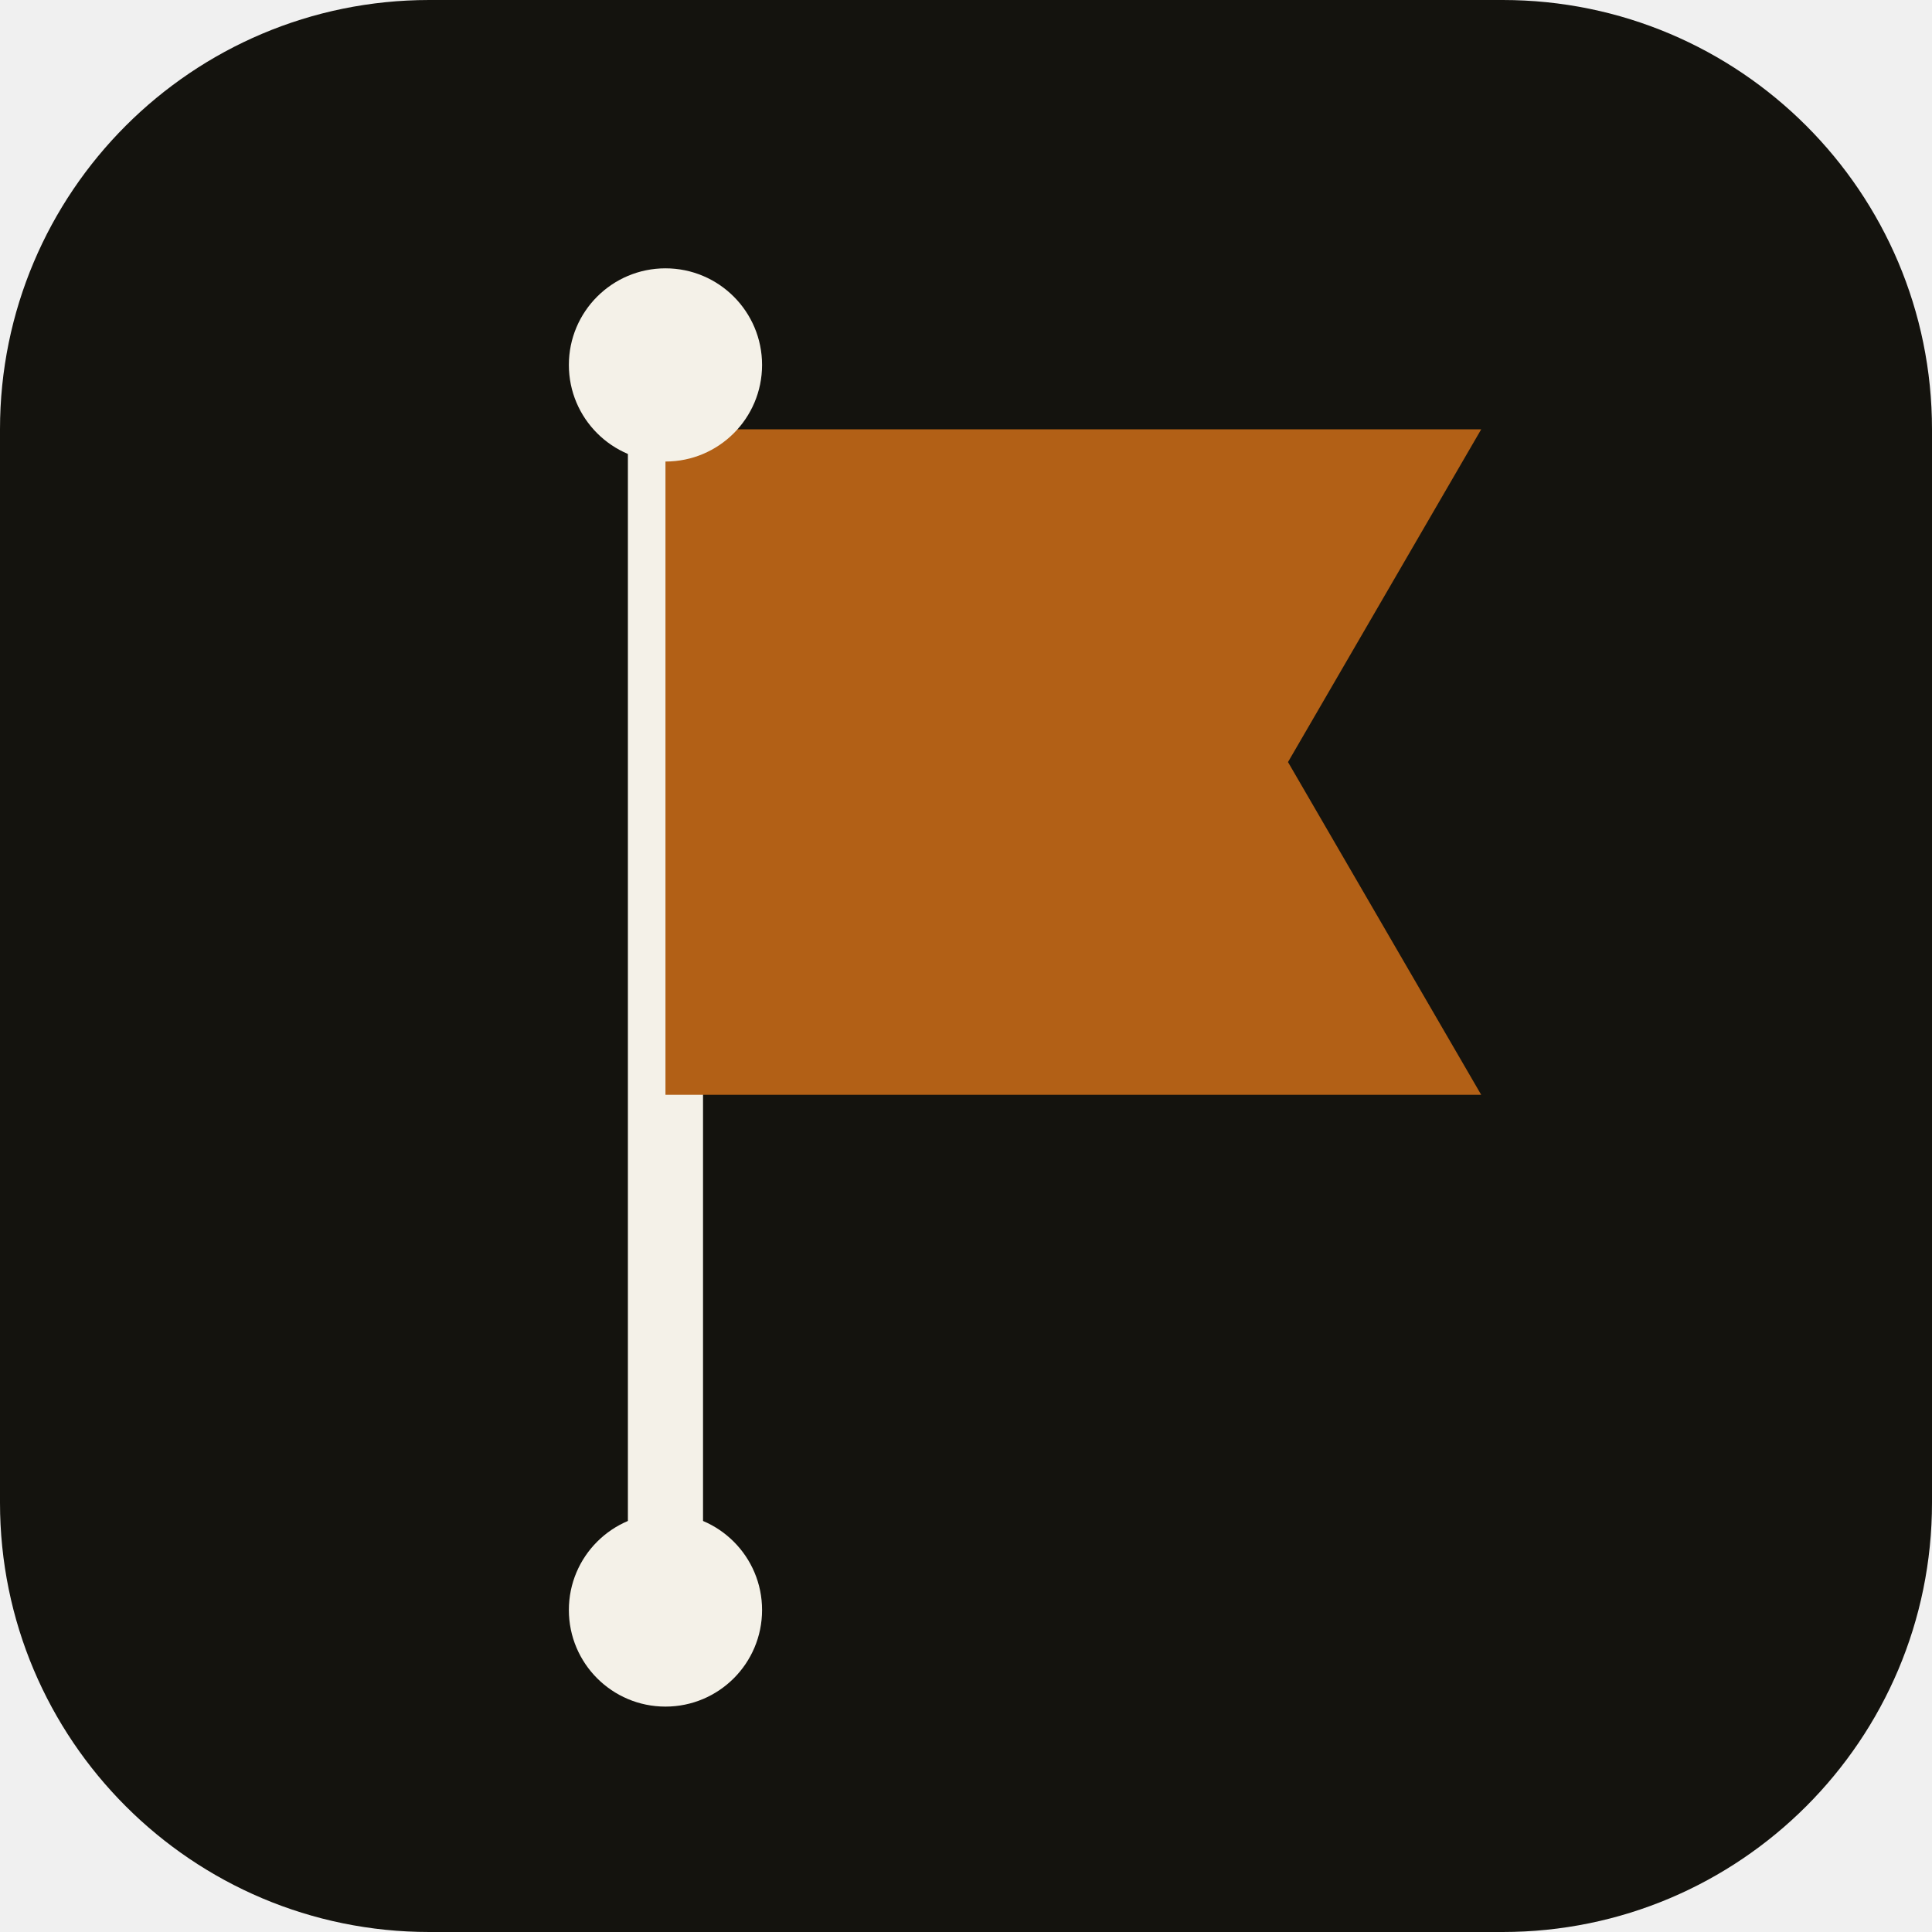
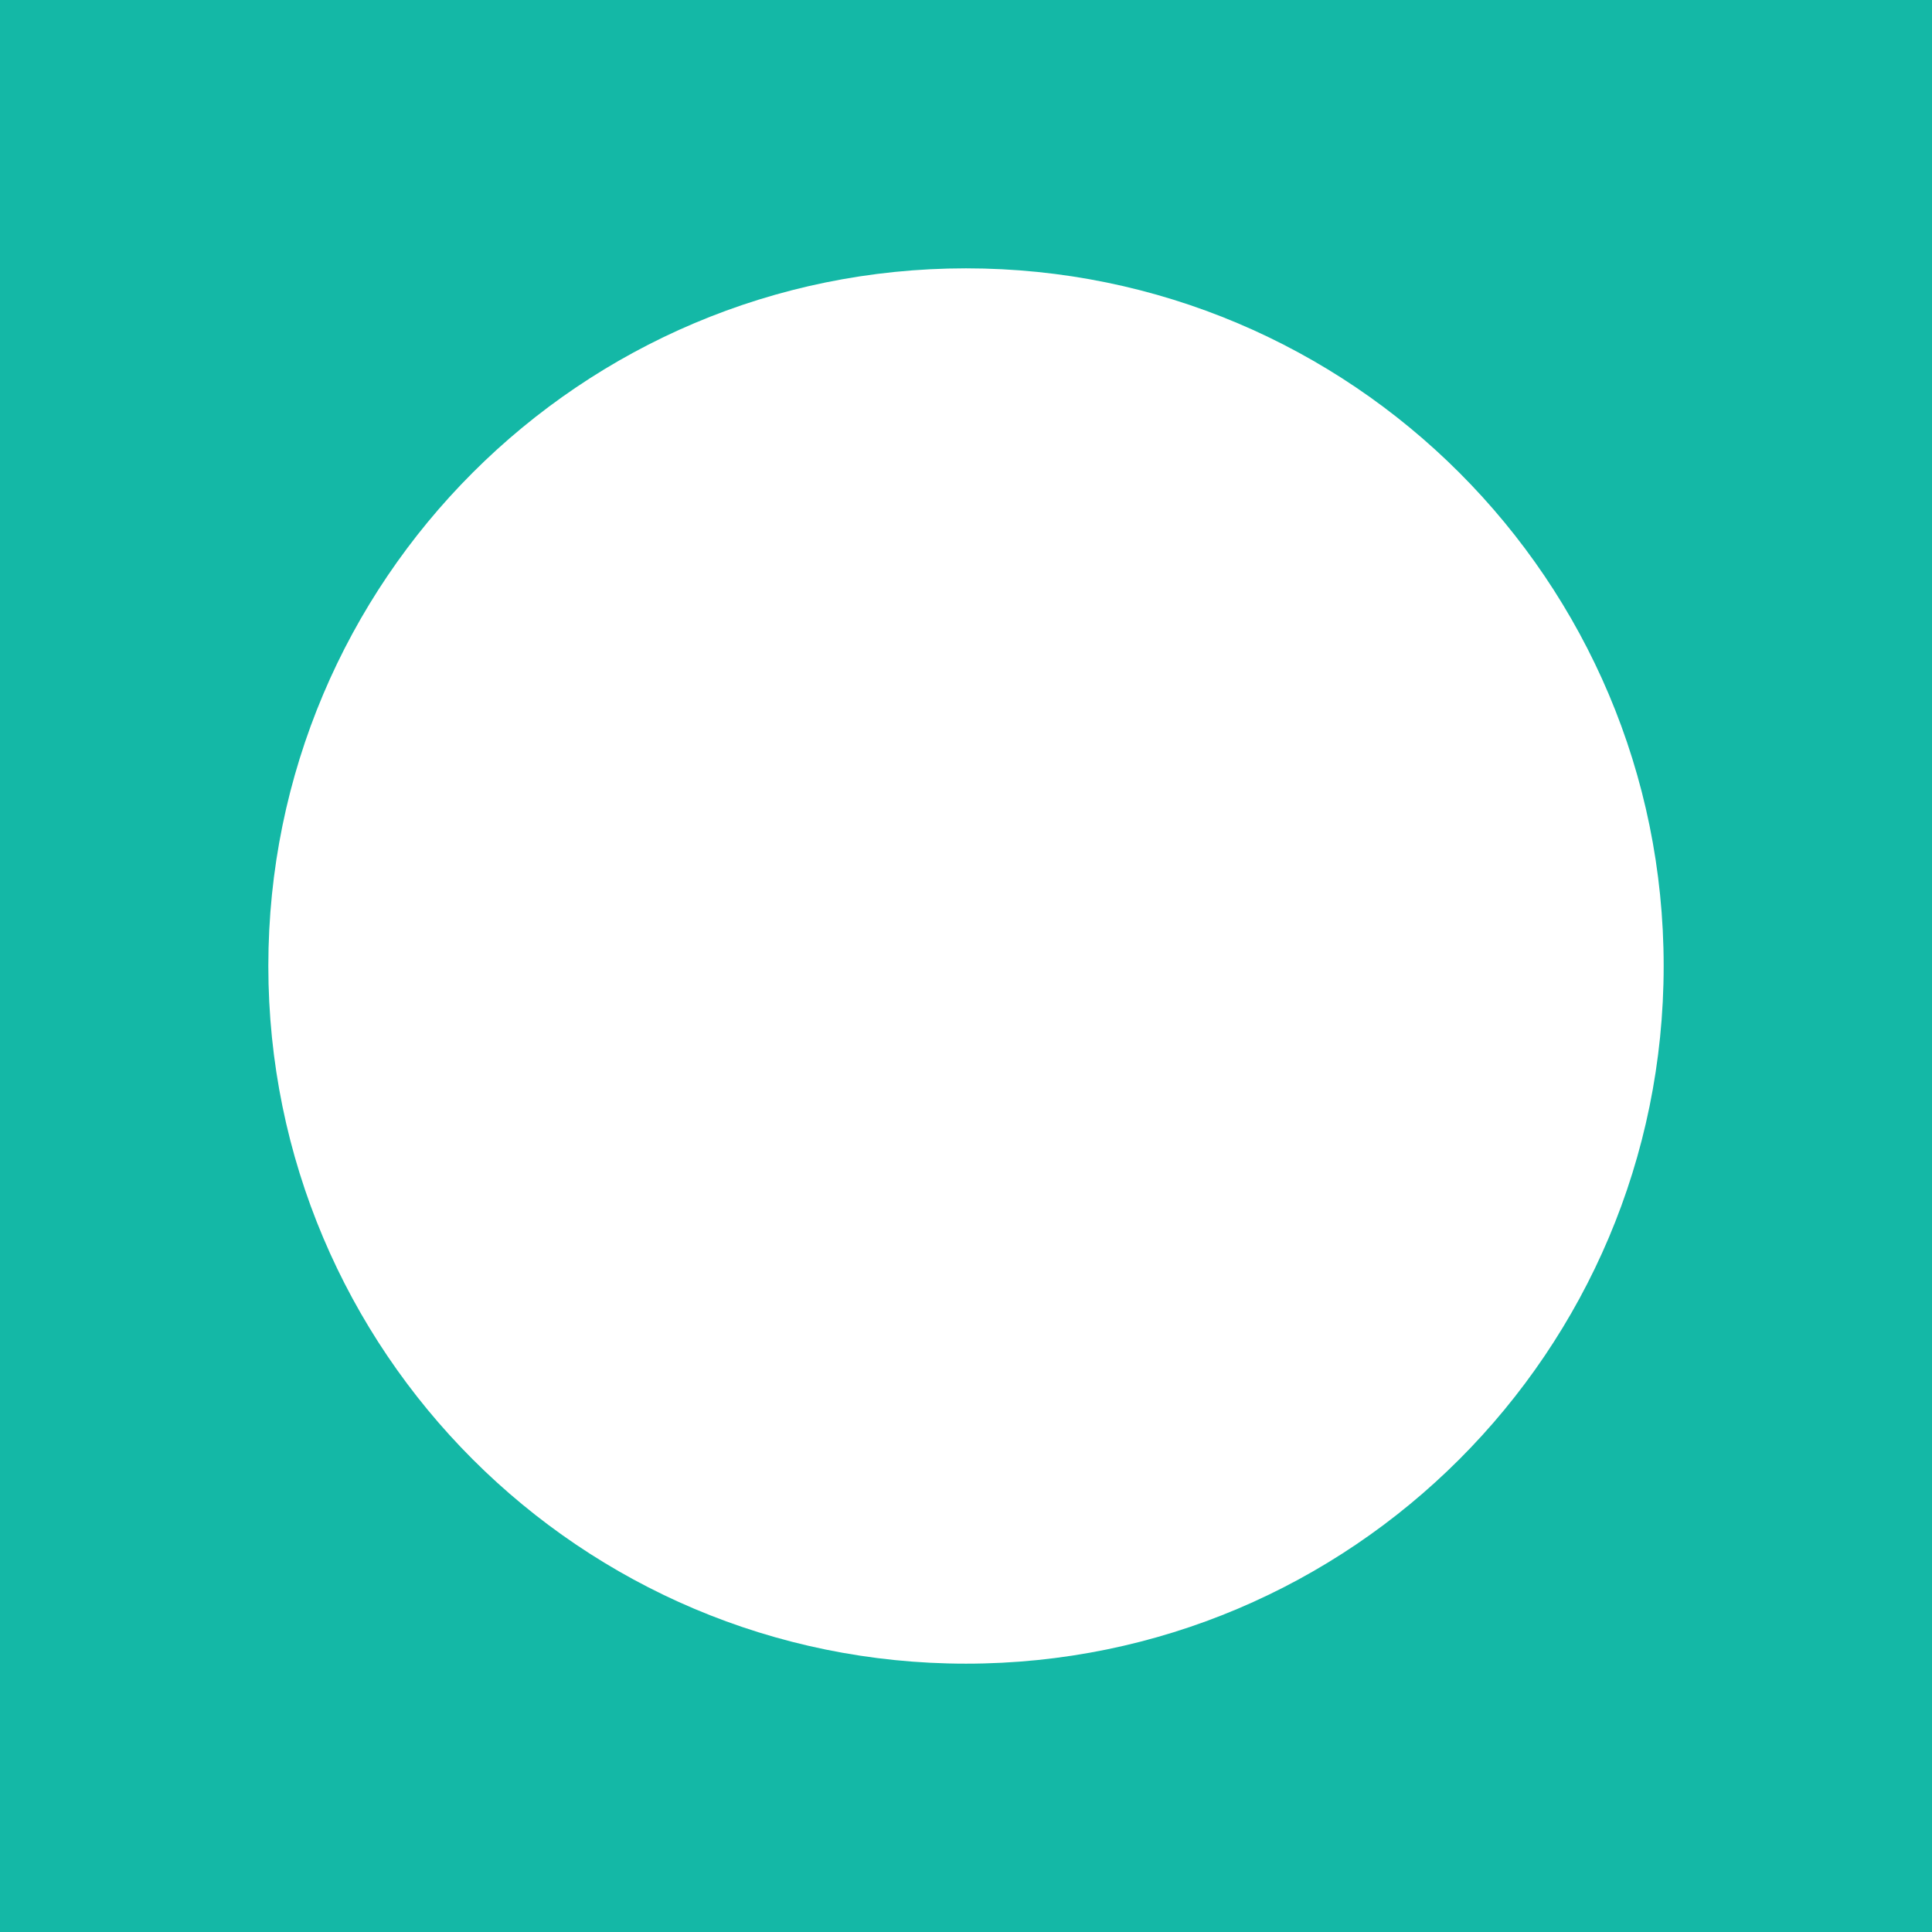
<svg xmlns="http://www.w3.org/2000/svg" viewBox="0 0 180 180" role="img" aria-label="Flagship">
-   <rect width="180" height="180" rx="40" fill="#14130E" />
-   <line x1="62" y1="34" x2="62" y2="150" stroke="#F4F1E8" stroke-width="7" stroke-linecap="round" />
-   <path d="M62 40 L138 40 L120 71 L138 102 L62 102 Z" fill="#B26016" />
-   <circle cx="62" cy="34" r="9" fill="#F4F1E8" />
-   <circle cx="62" cy="150" r="9" fill="#F4F1E8" />
+   <rect width="180" height="180" fill="#14B8A6" />
+   <circle cx="90" cy="90" r="65" fill="#FFFFFF" />
</svg>
